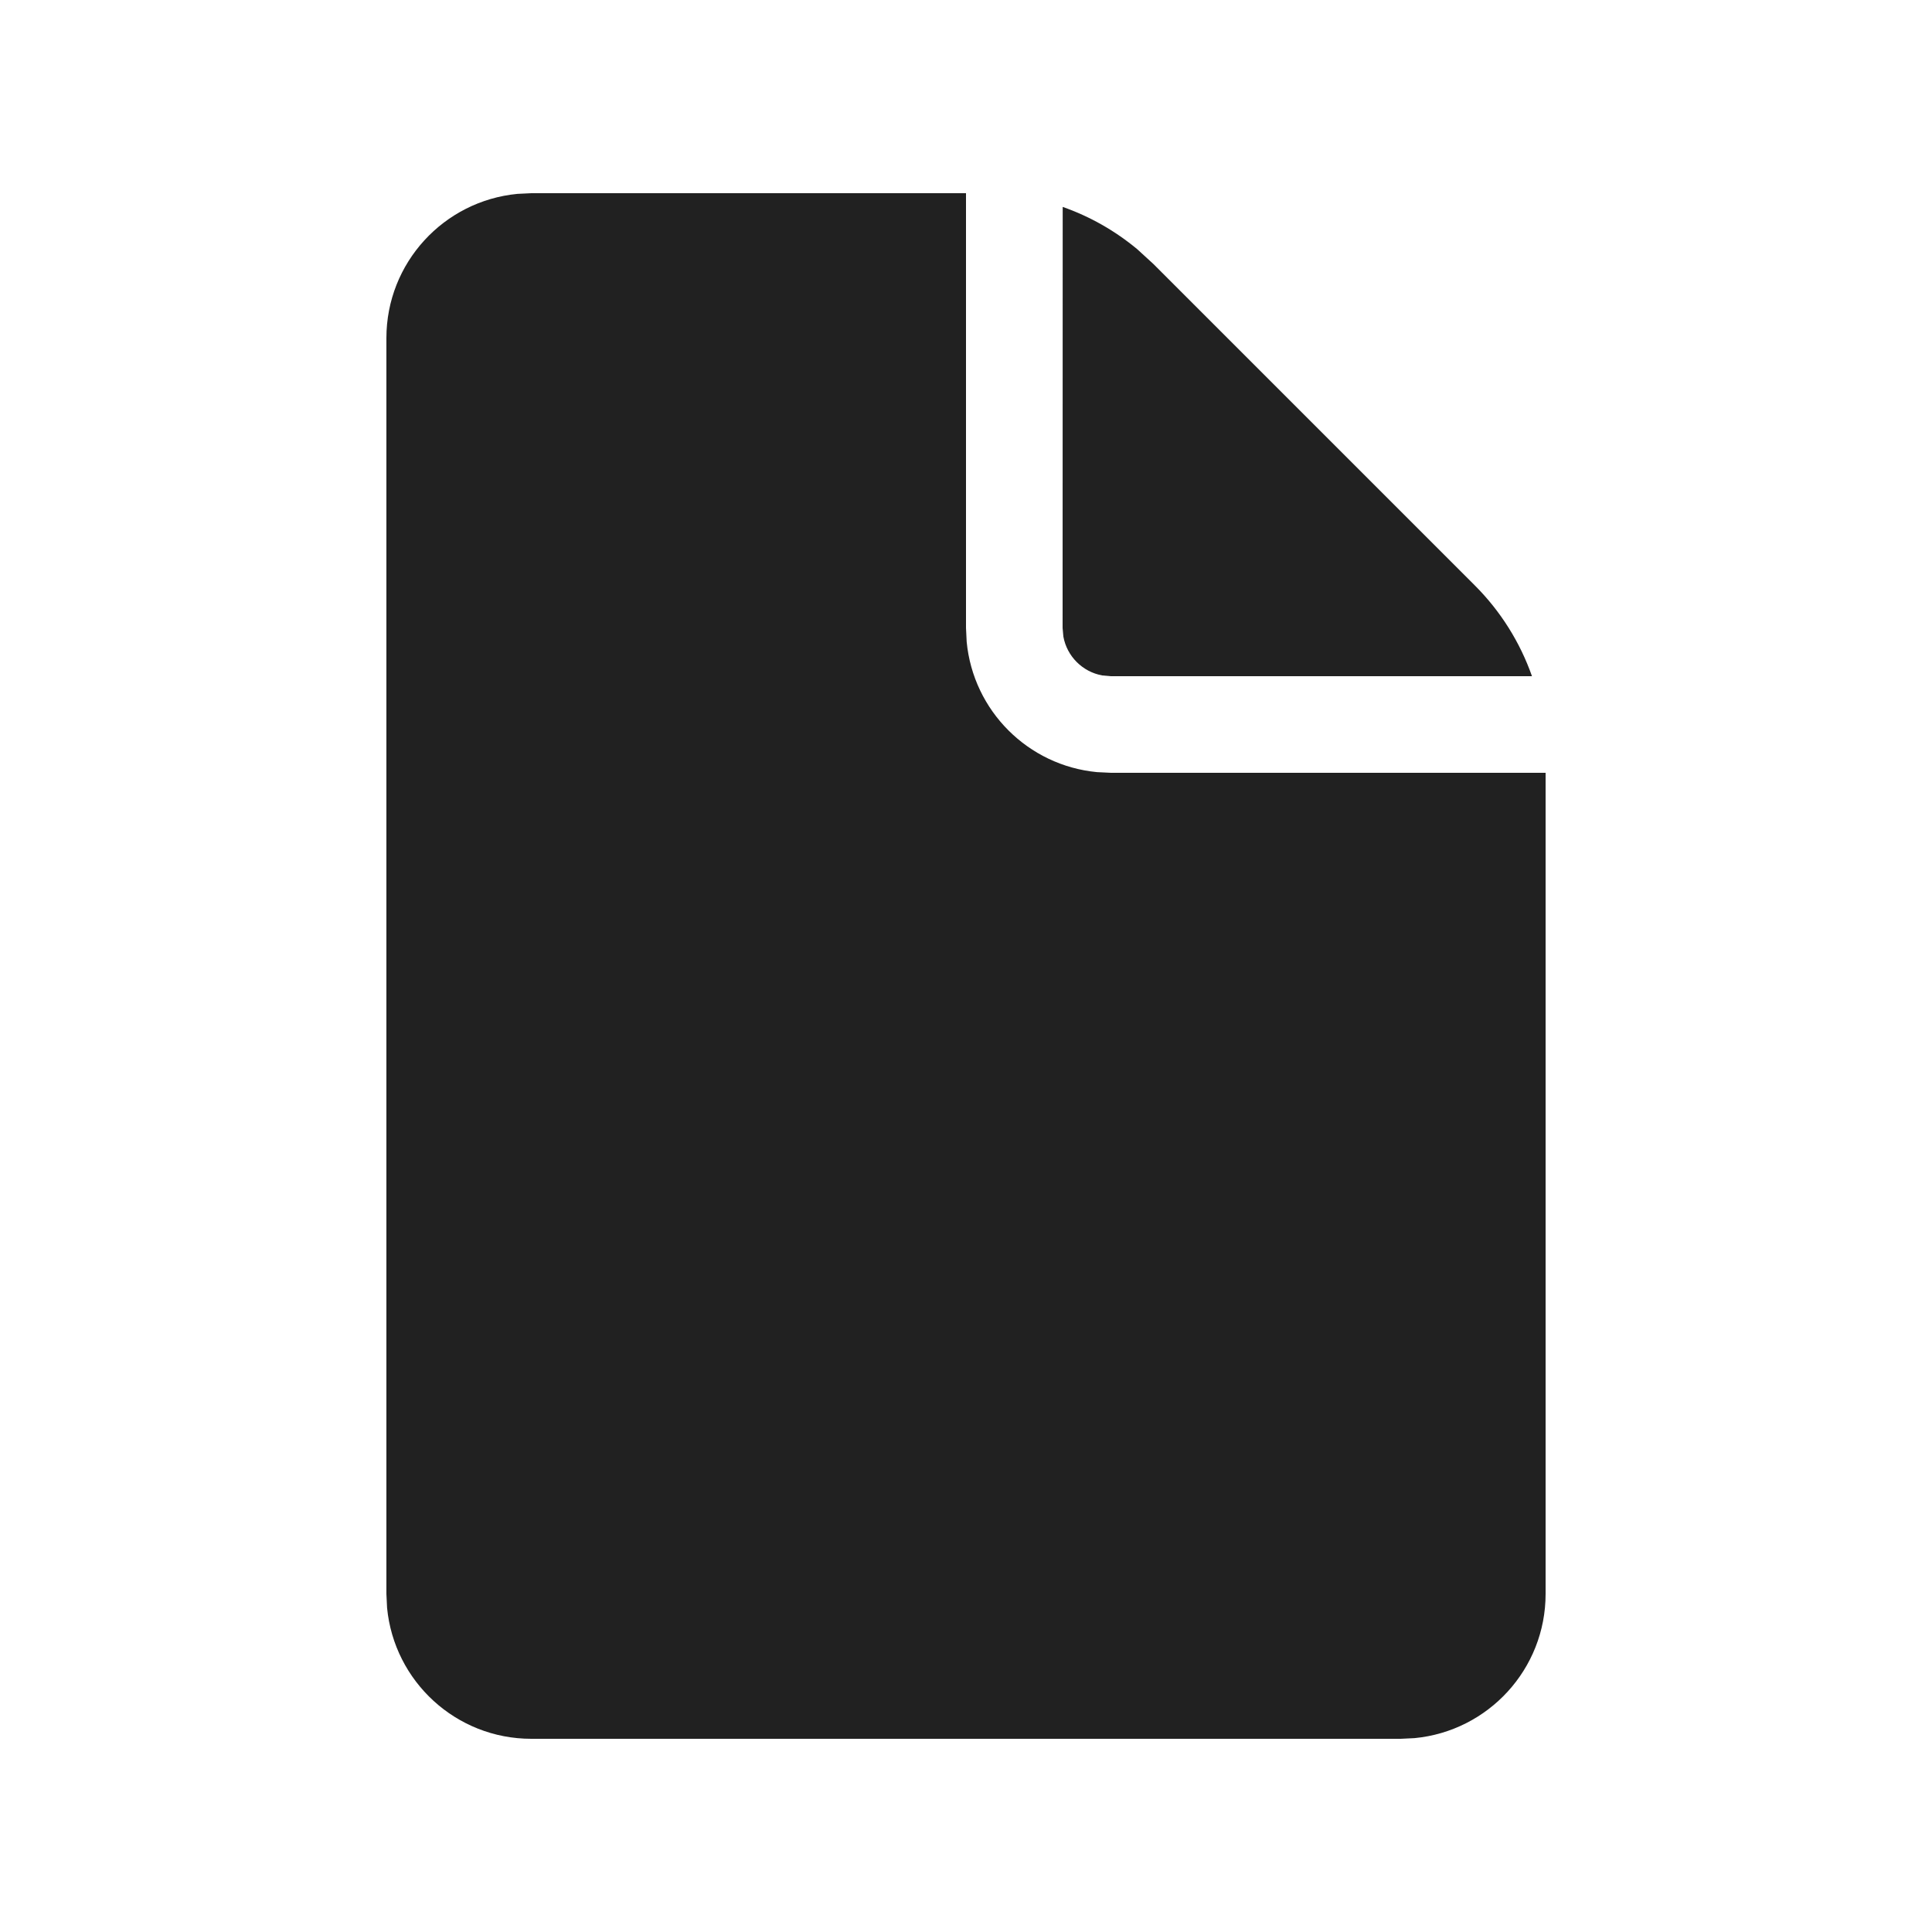
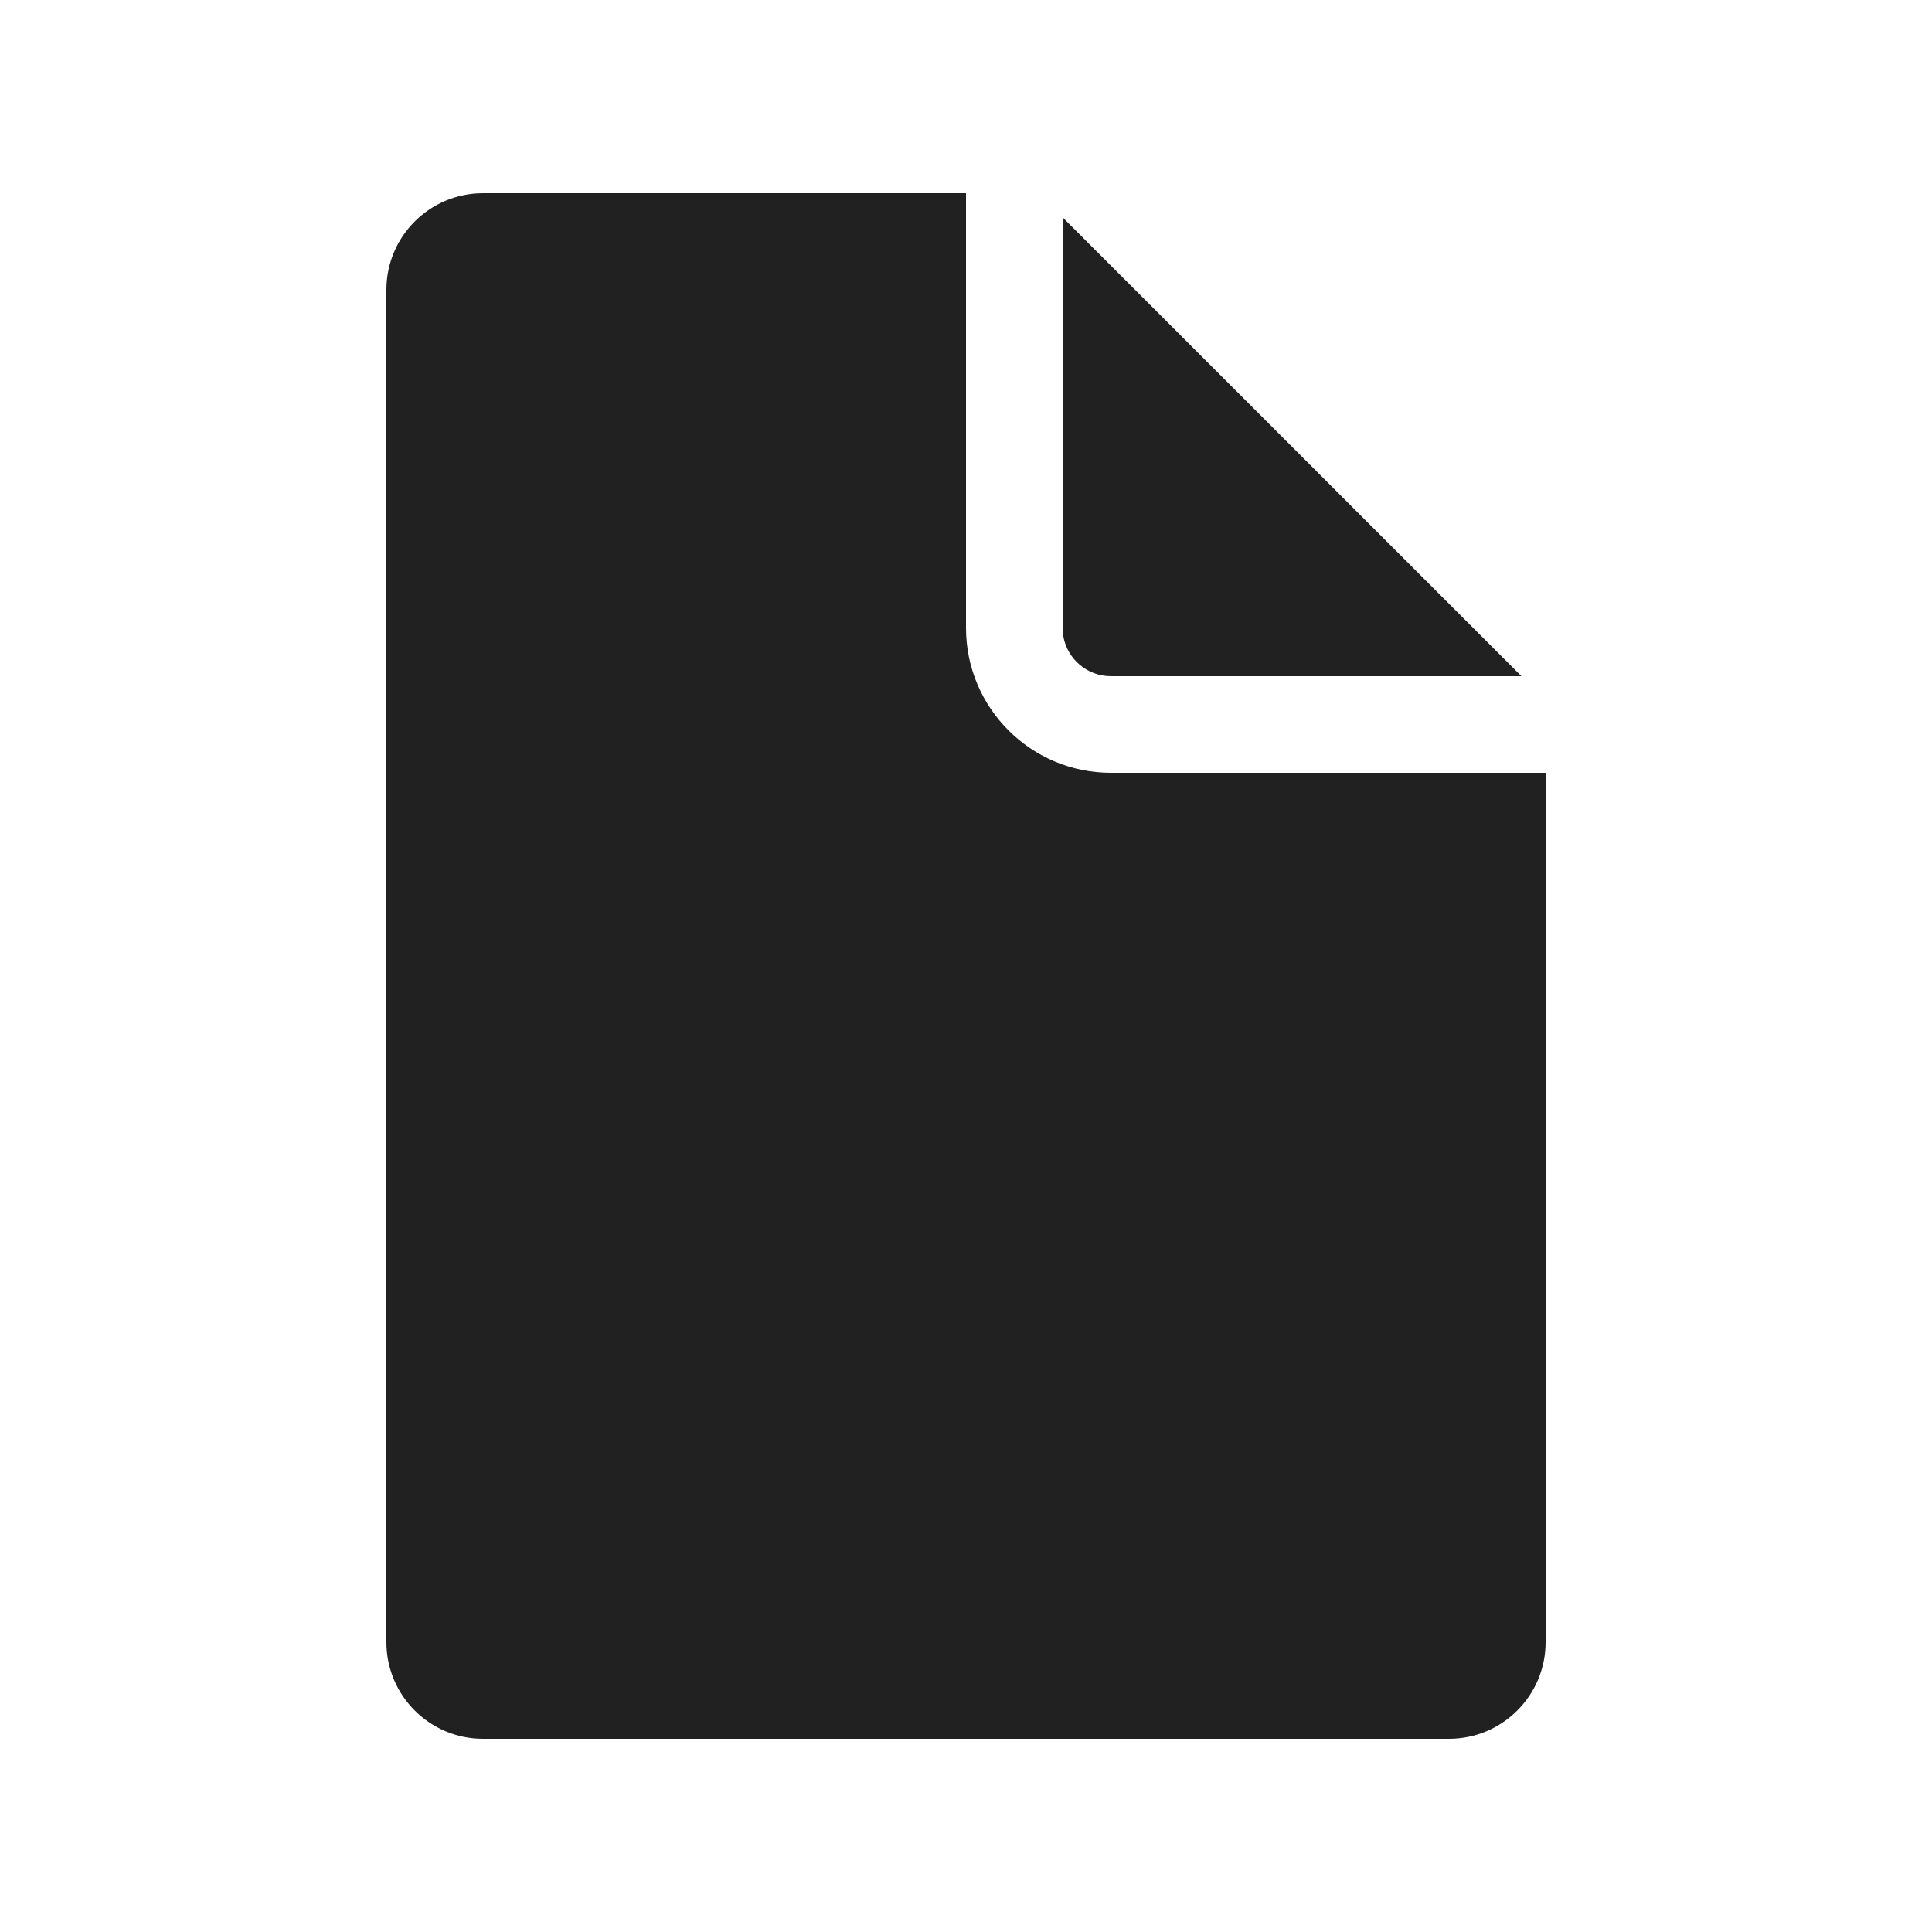
<svg xmlns="http://www.w3.org/2000/svg" width="20px" height="20px" viewBox="0 0 20 20" version="1.1">
  <g id="🔍-System-Icons" stroke="none" stroke-width="1" fill="none" fill-rule="evenodd">
    <g id="ic_fluent_document_20_filled" fill="#212121" fill-rule="nonzero">
-       <path d="M10,2 L10,6.5 L10.007,6.644 C10.075,7.358 10.642,7.925 11.356,7.993 L11.5,8 L16,8 L16,16.5 C16,17.28 15.405,17.92 14.644,17.993 L14.5,18 L5.5,18 C4.72,18 4.08,17.405 4.007,16.644 L4,16.5 L4,3.5 C4,2.72 4.595,2.08 5.356,2.007 L5.5,2 L10,2 Z M11.001,2.142 C11.281,2.24 11.542,2.388 11.773,2.58 L11.939,2.732 L15.268,6.061 C15.535,6.328 15.736,6.65 15.859,7 L11.5,7 L11.41,6.992 C11.206,6.955 11.045,6.794 11.008,6.59 L11,6.5 L11.001,2.142 Z" id="🎨-Color" />
+       <path d="M10,2 L10,6.5 C10,7.328 10.672,8 11.5,8 L16,8 L16,17 C16,17.552 15.552,18 15,18 L5,18 C4.448,18 4,17.552 4,17 L4,3 C4,2.448 4.448,2 5,2 L10,2 Z M11,2.25 L15.75,7 L11.5,7 C11.255,7 11.05,6.823 11.008,6.59 L11,6.5 L11,2.25 Z" id="🎨-Color" />
    </g>
  </g>
</svg>
